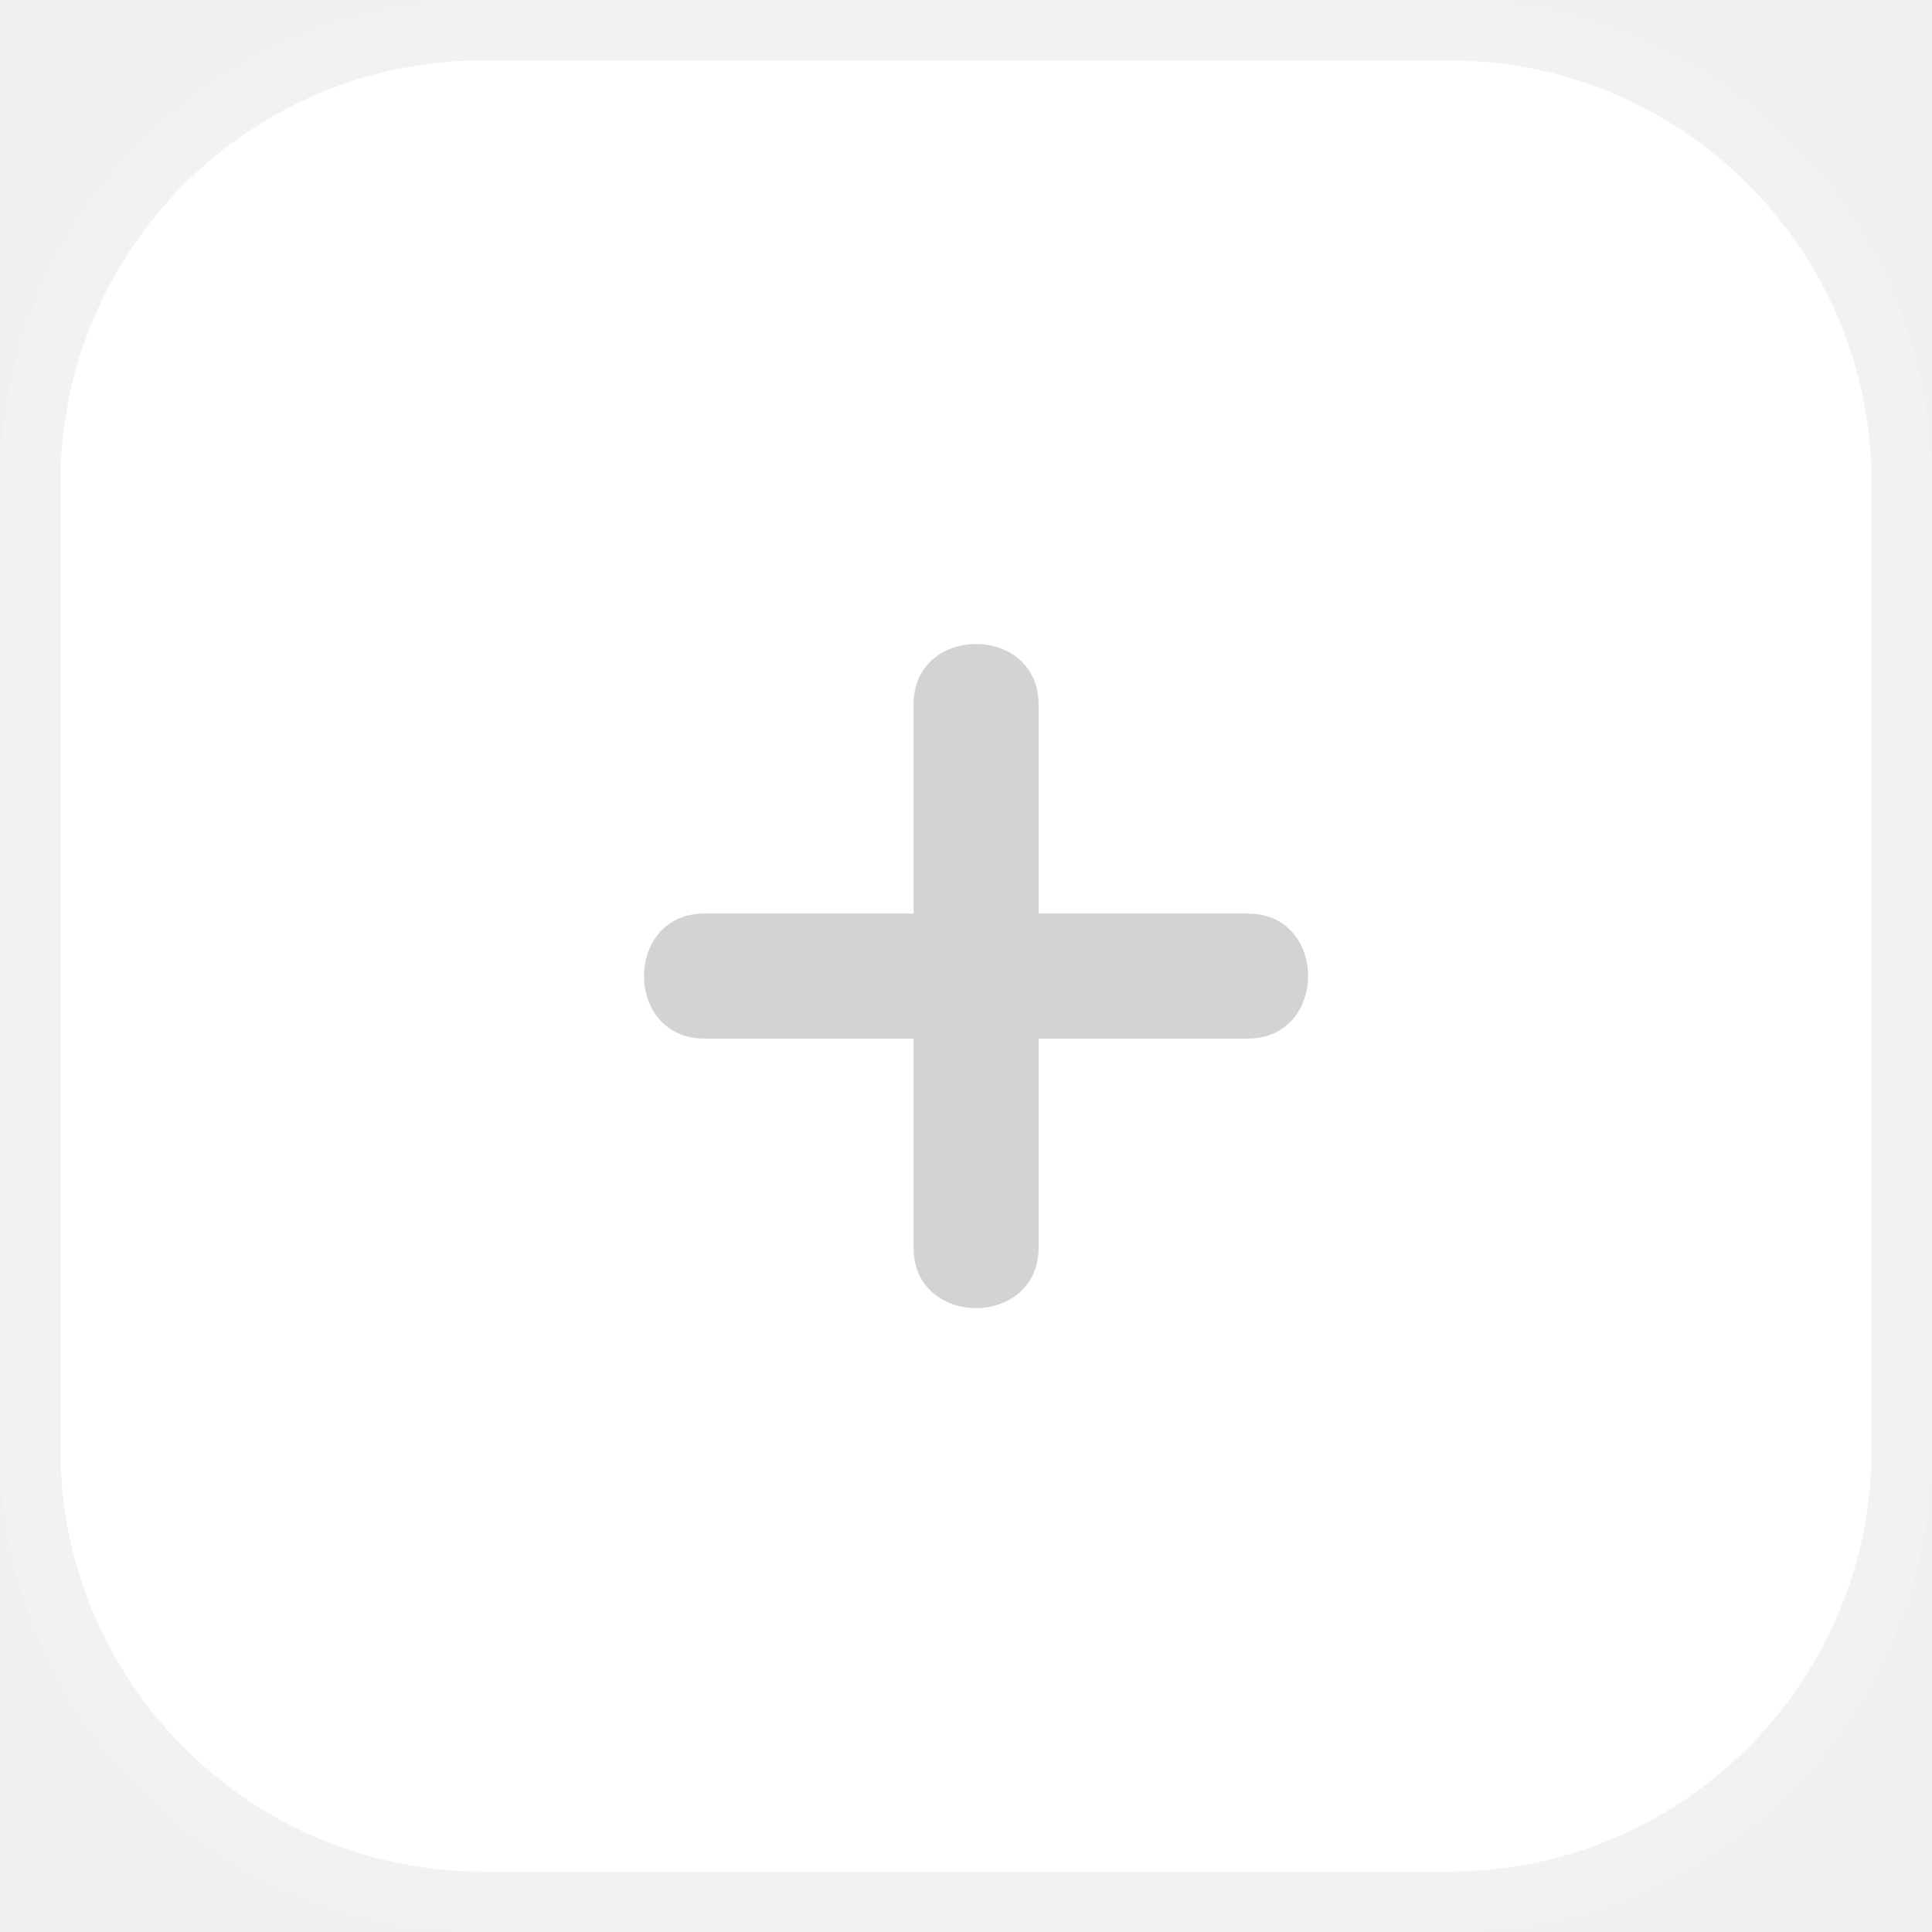
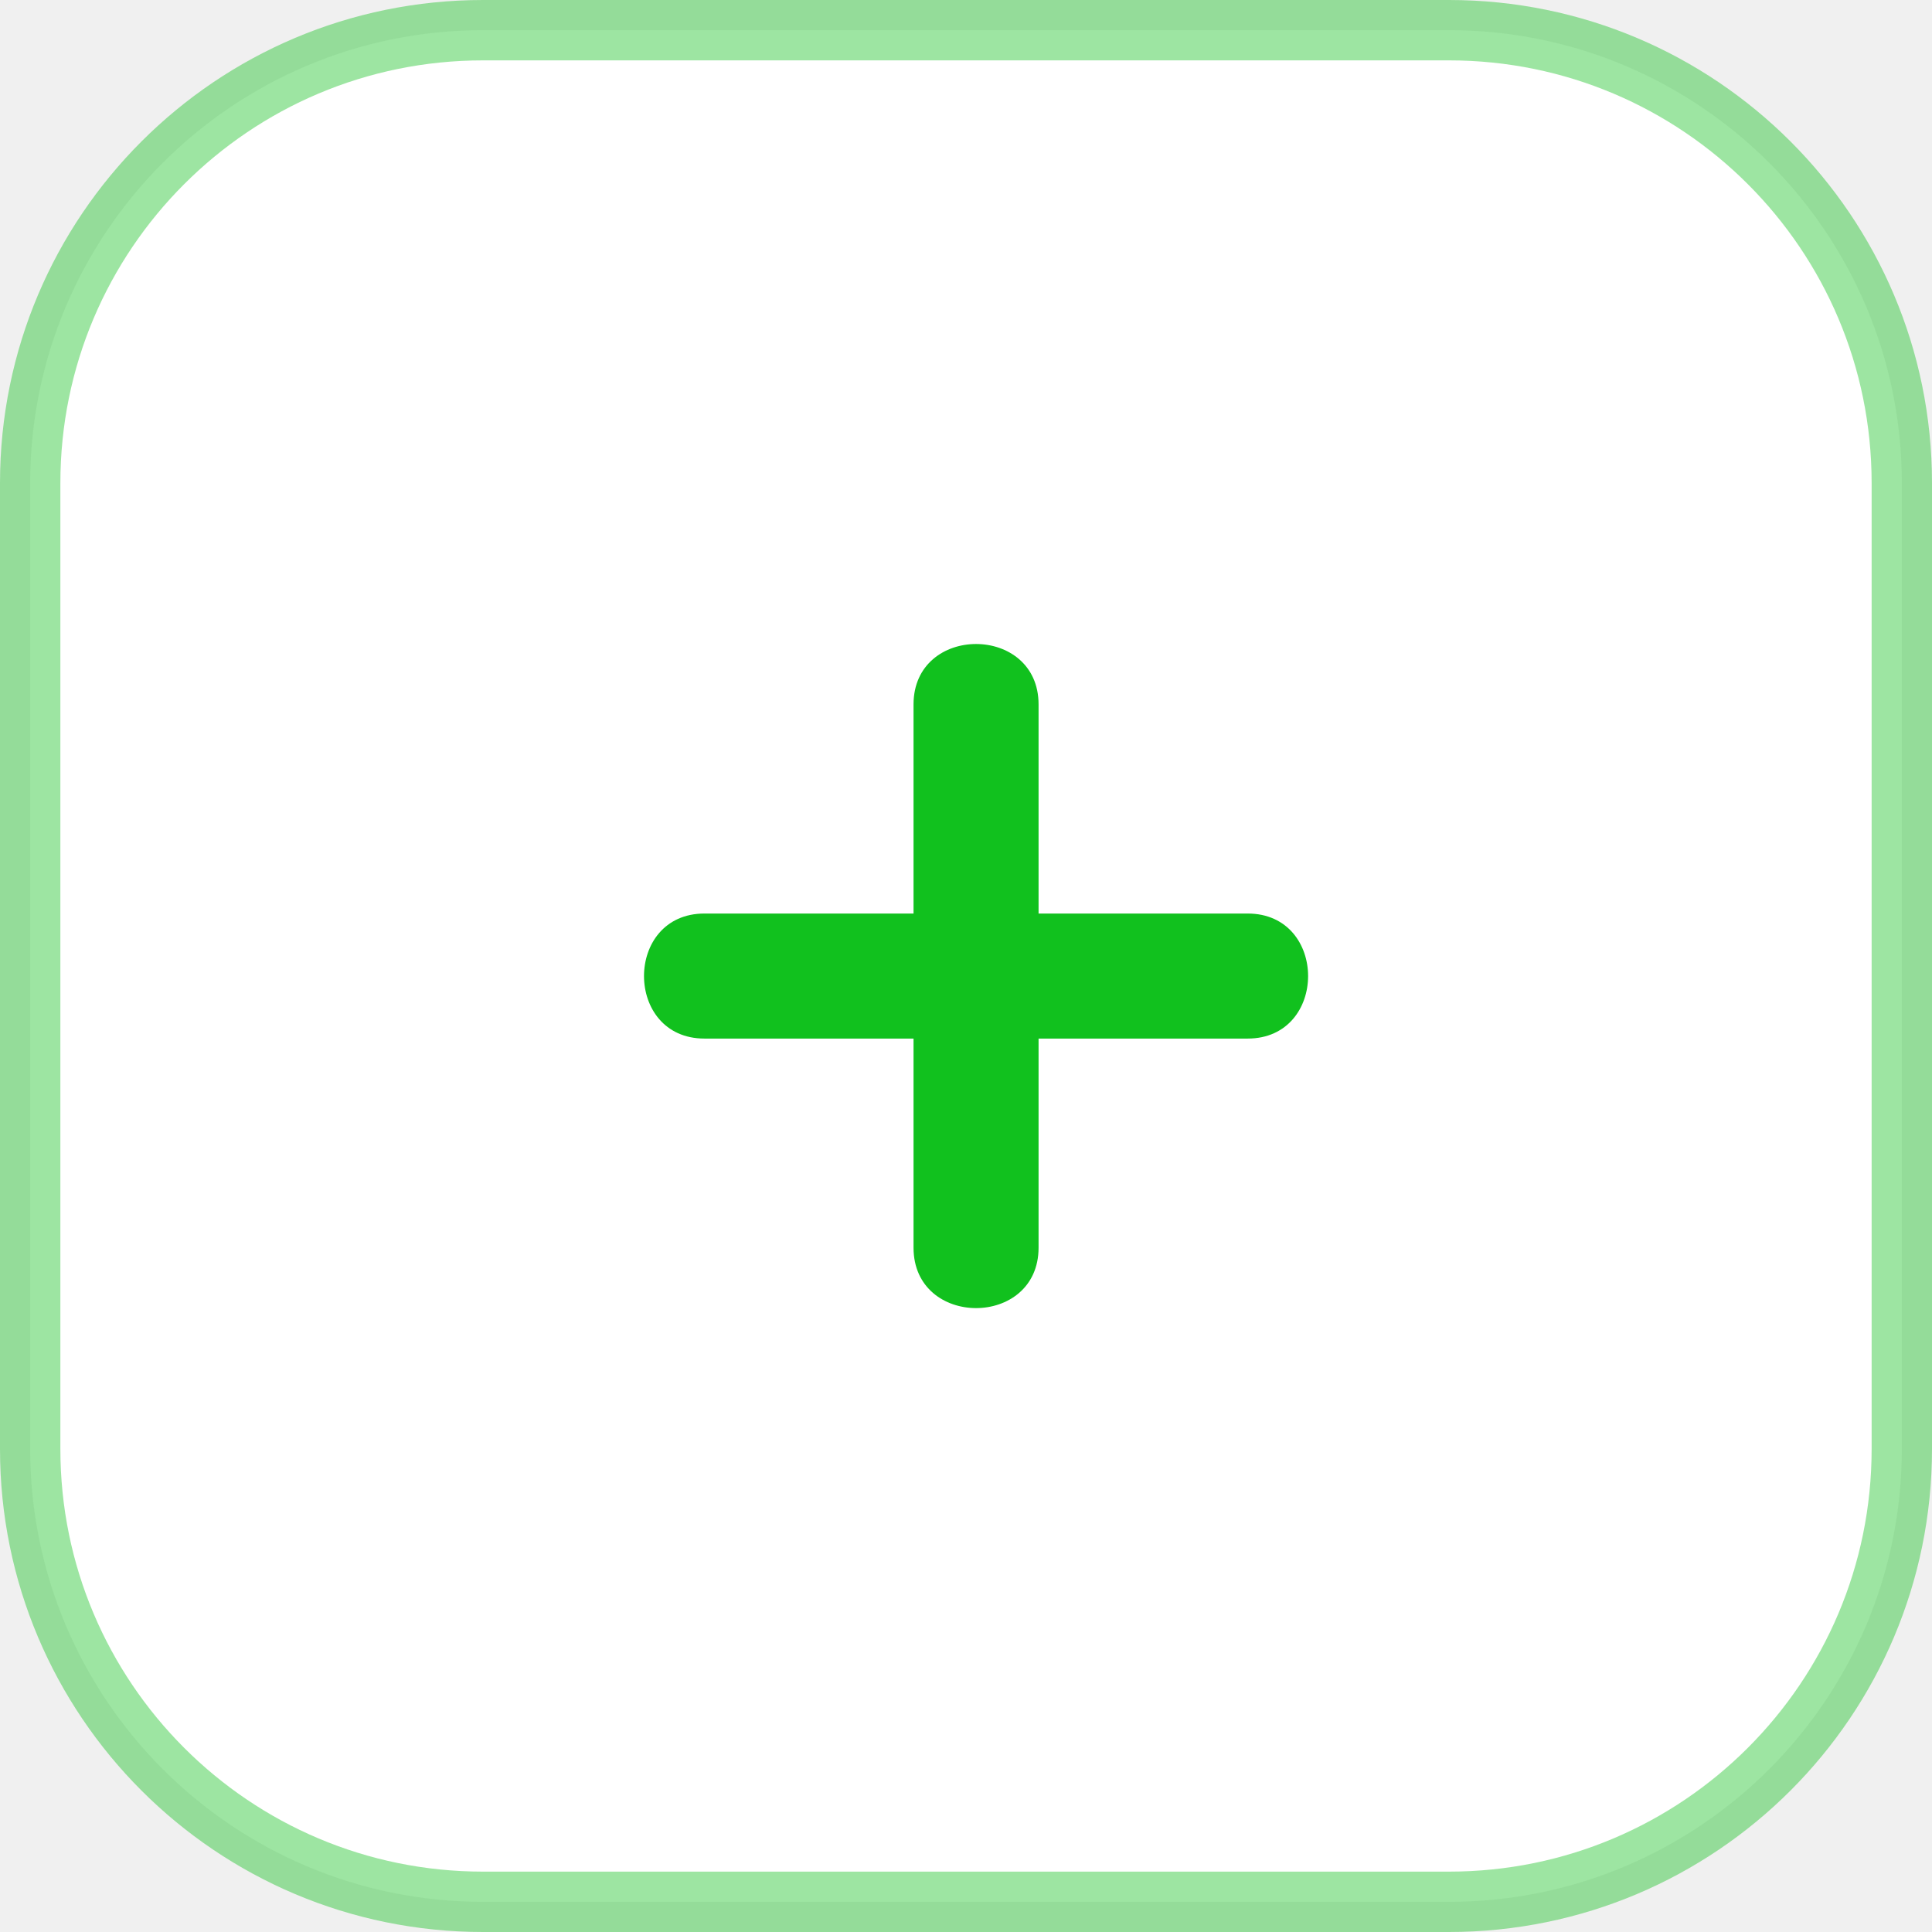
<svg xmlns="http://www.w3.org/2000/svg" width="32" height="32" viewBox="0 0 32 32" fill="none">
-   <rect x="0.5" y="0.5" width="31" height="31" rx="7.5" fill="white" stroke="#F2F2F2" />
-   <path d="M20.665 15.131H17.202V11.668C17.202 10.333 15.131 10.333 15.131 11.668V15.131H11.668C10.333 15.131 10.333 17.202 11.668 17.202H15.131V20.665C15.131 22 17.202 22 17.202 20.665V17.202H20.665C22 17.202 22 15.131 20.665 15.131Z" fill="#D3D3D3" />
+   <rect x="0.5" y="0.5" width="31" height="31" rx="7.5" fill="white" stroke="#11c11e69" />
+   <path d="M20.665 15.131H17.202V11.668C17.202 10.333 15.131 10.333 15.131 11.668V15.131H11.668C10.333 15.131 10.333 17.202 11.668 17.202H15.131V20.665C15.131 22 17.202 22 17.202 20.665V17.202H20.665C22 17.202 22 15.131 20.665 15.131Z" fill="#11c11e" />
</svg>
